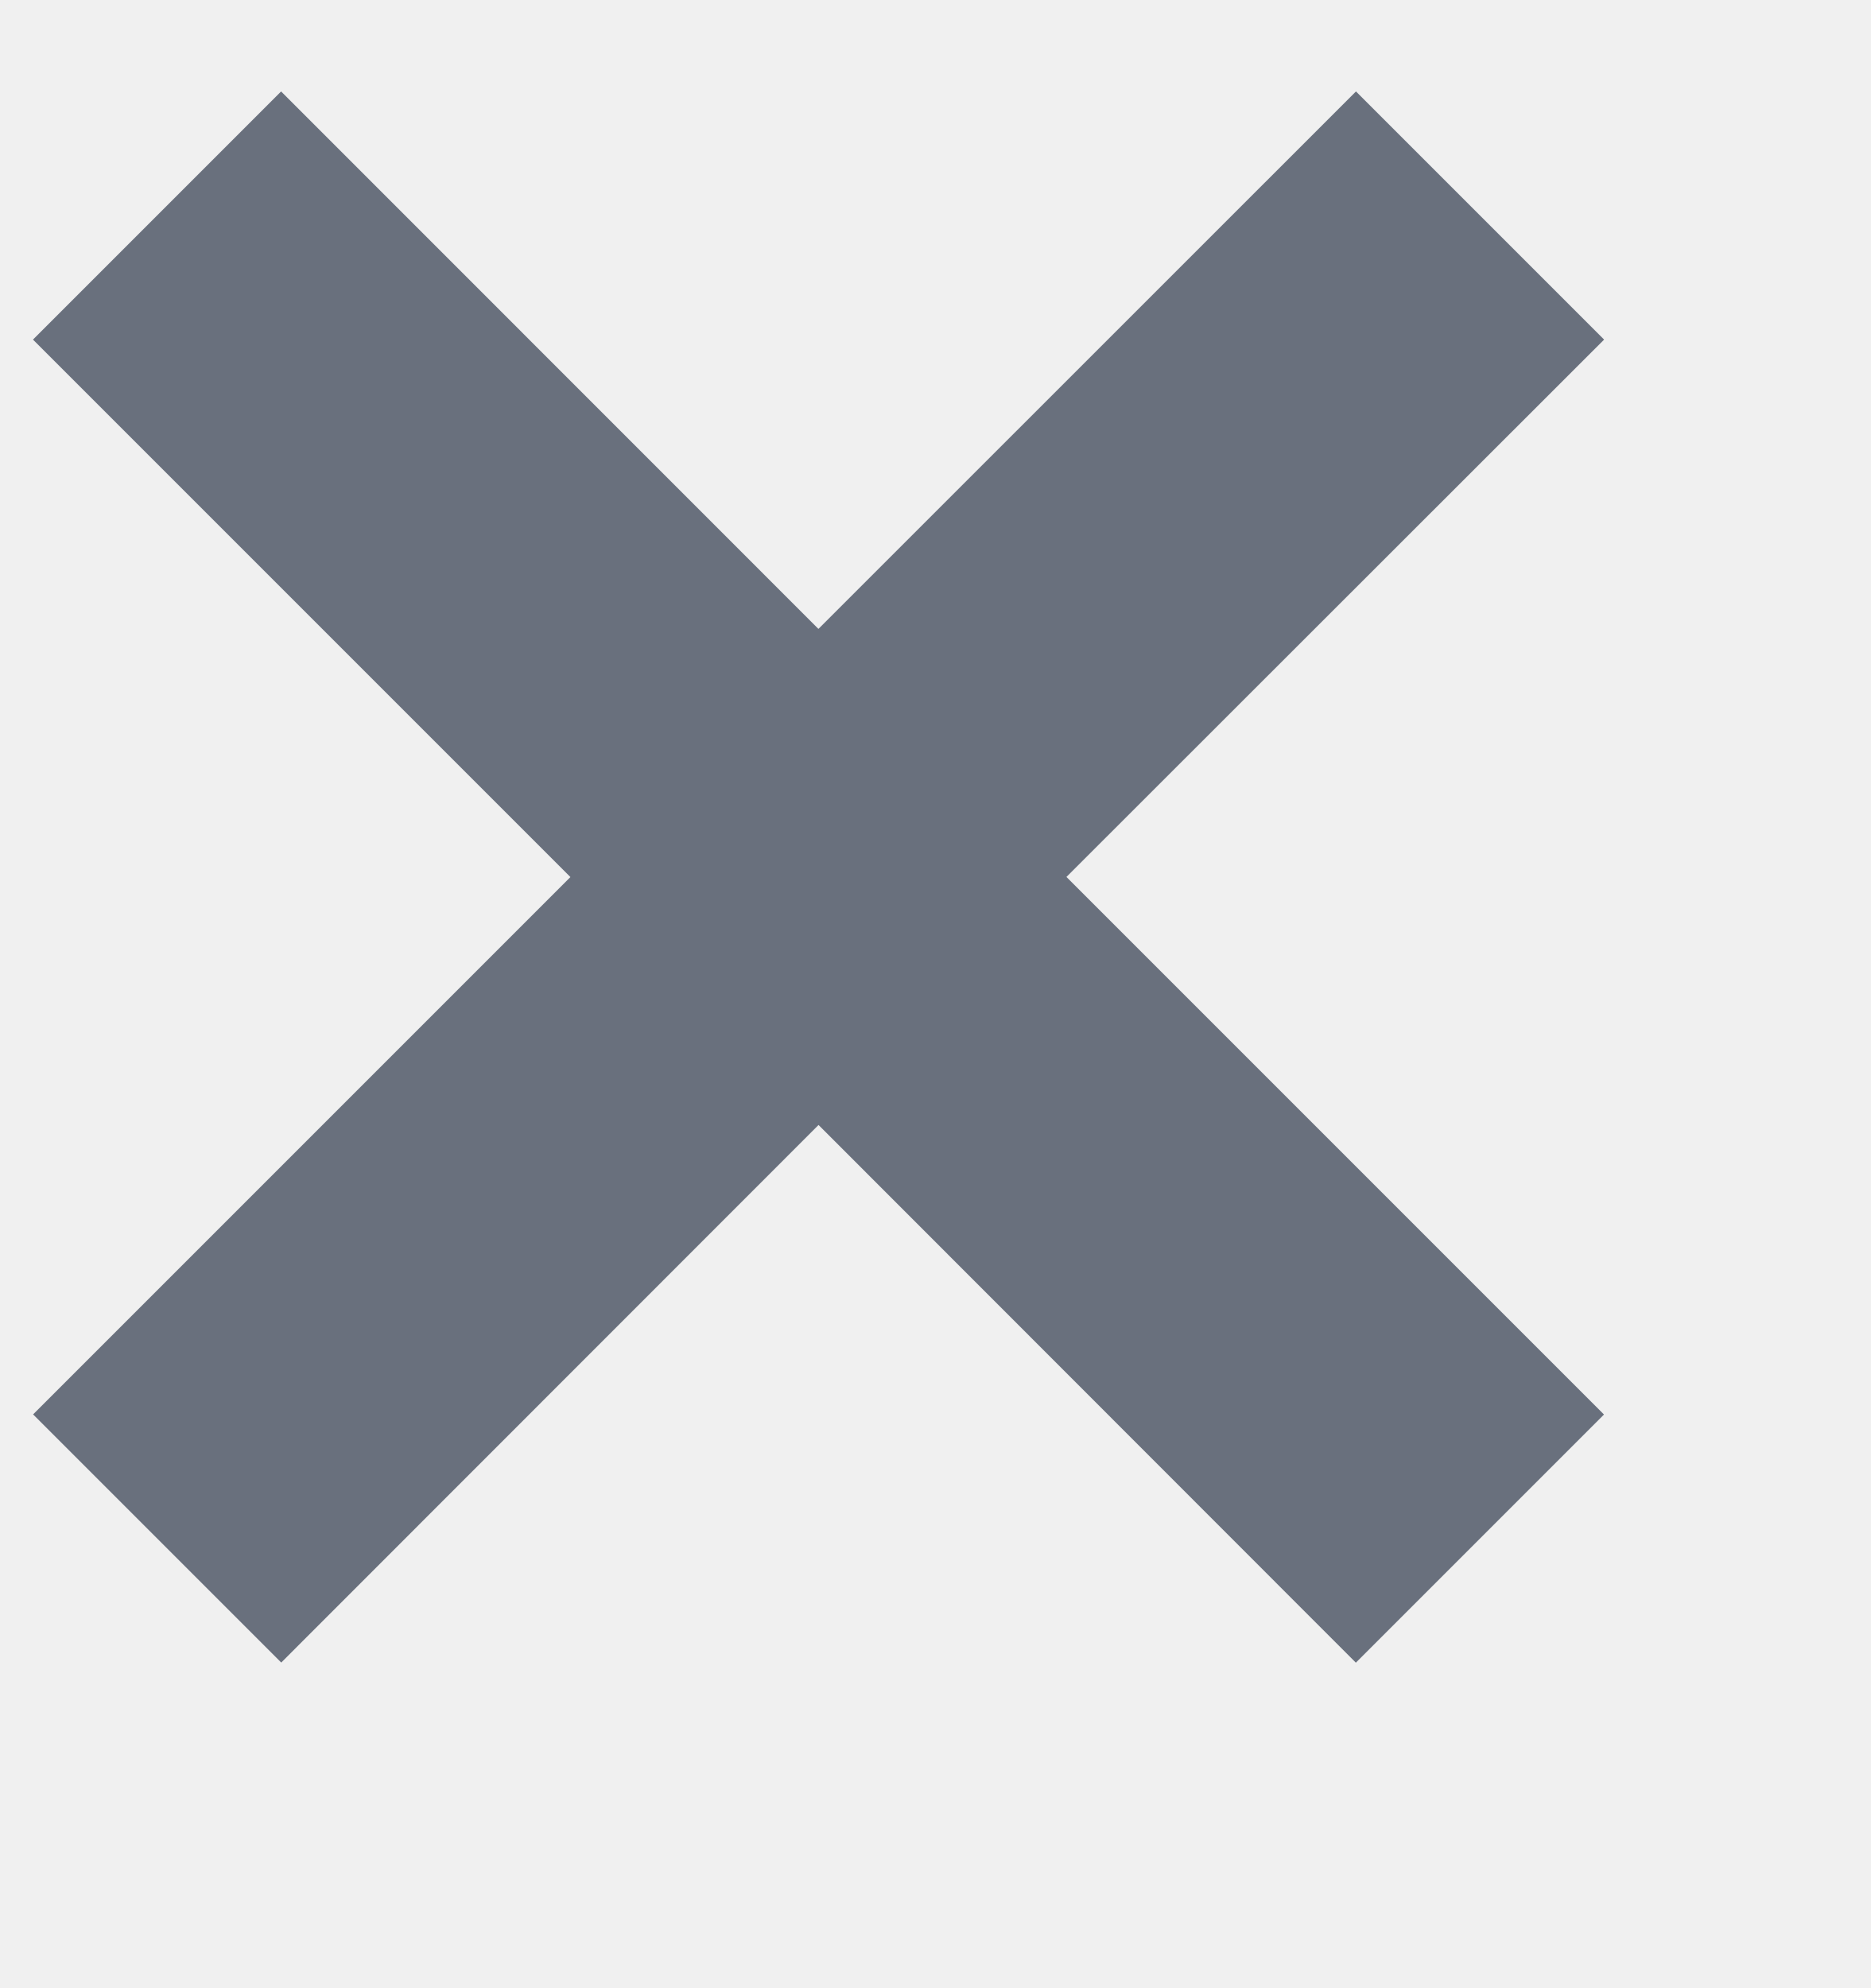
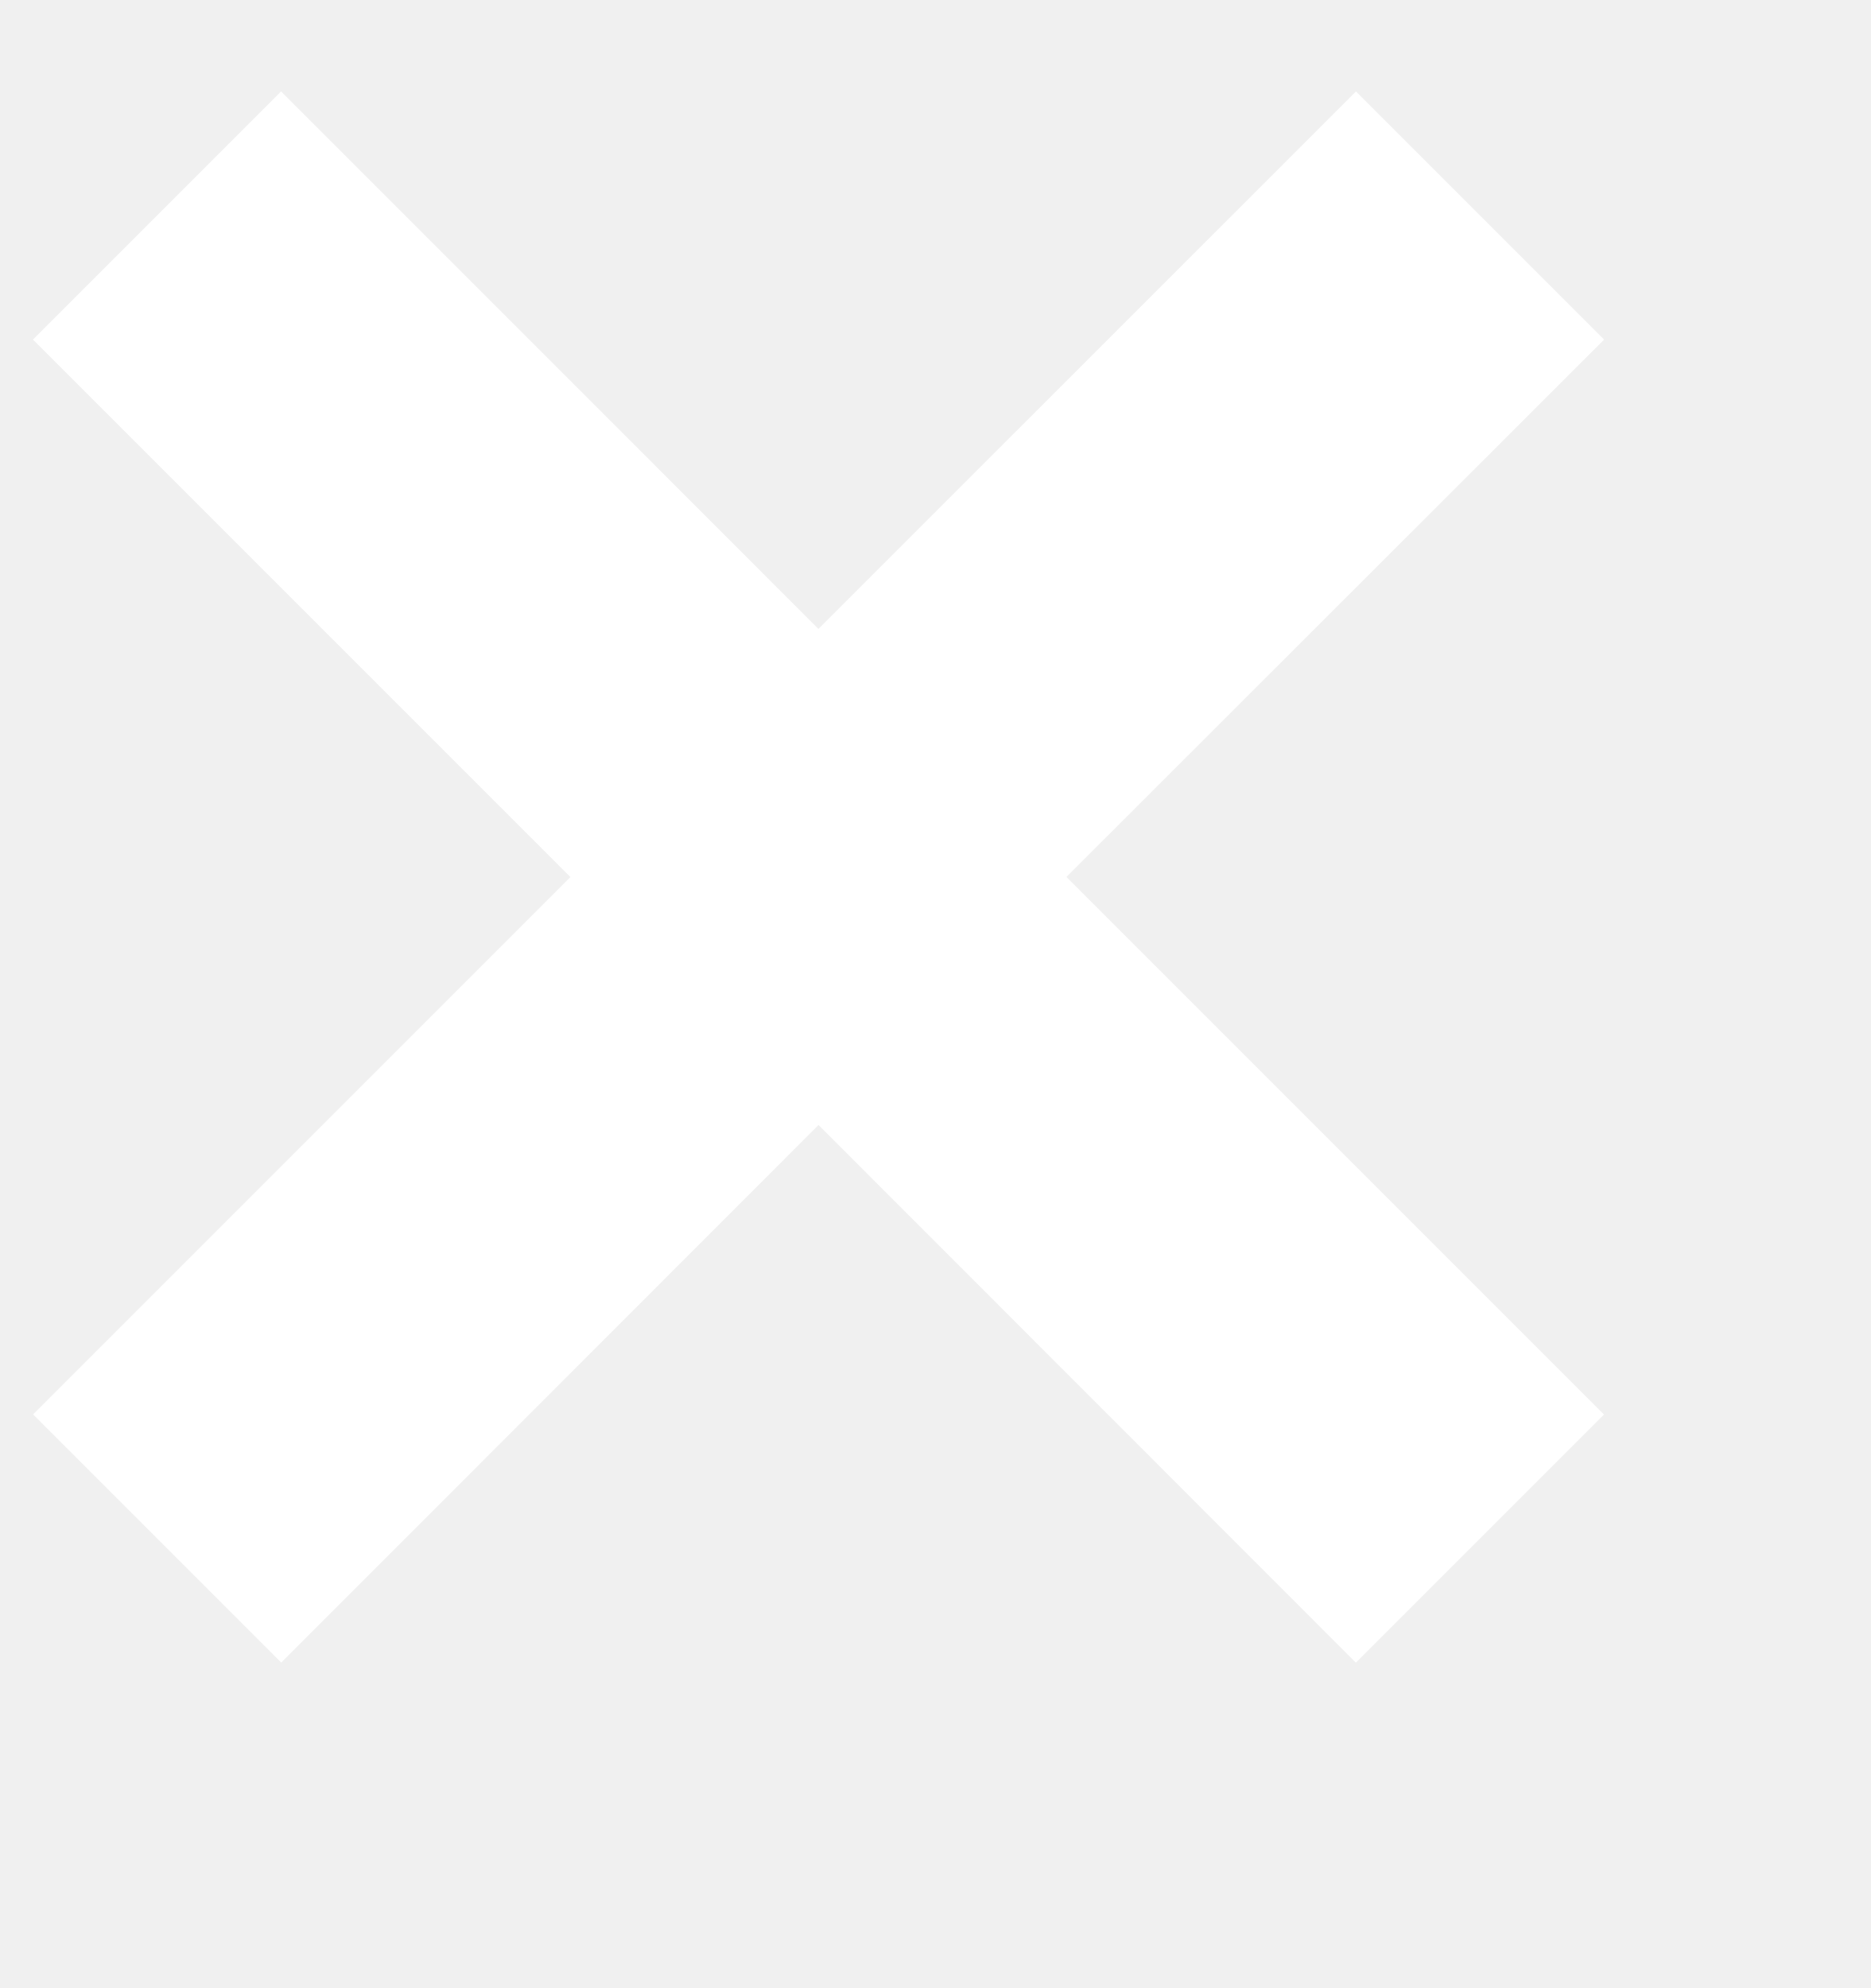
<svg xmlns="http://www.w3.org/2000/svg" width="16" height="17">
-   <path d="m11.596.782 2.122 2.122L9.12 7.499l4.597 4.597-2.122 2.122L7 9.62l-4.595 4.597-2.122-2.122L4.878 7.5.282 2.904 2.404.782l4.595 4.596L11.596.782Z" fill="#69707D" fill-rule="evenodd" />
+   <path d="m11.596.782 2.122 2.122L9.12 7.499l4.597 4.597-2.122 2.122L7 9.62l-4.595 4.597-2.122-2.122L4.878 7.5.282 2.904 2.404.782l4.595 4.596L11.596.782Z" fill="#FFFFFF" fill-rule="evenodd" />
</svg>
